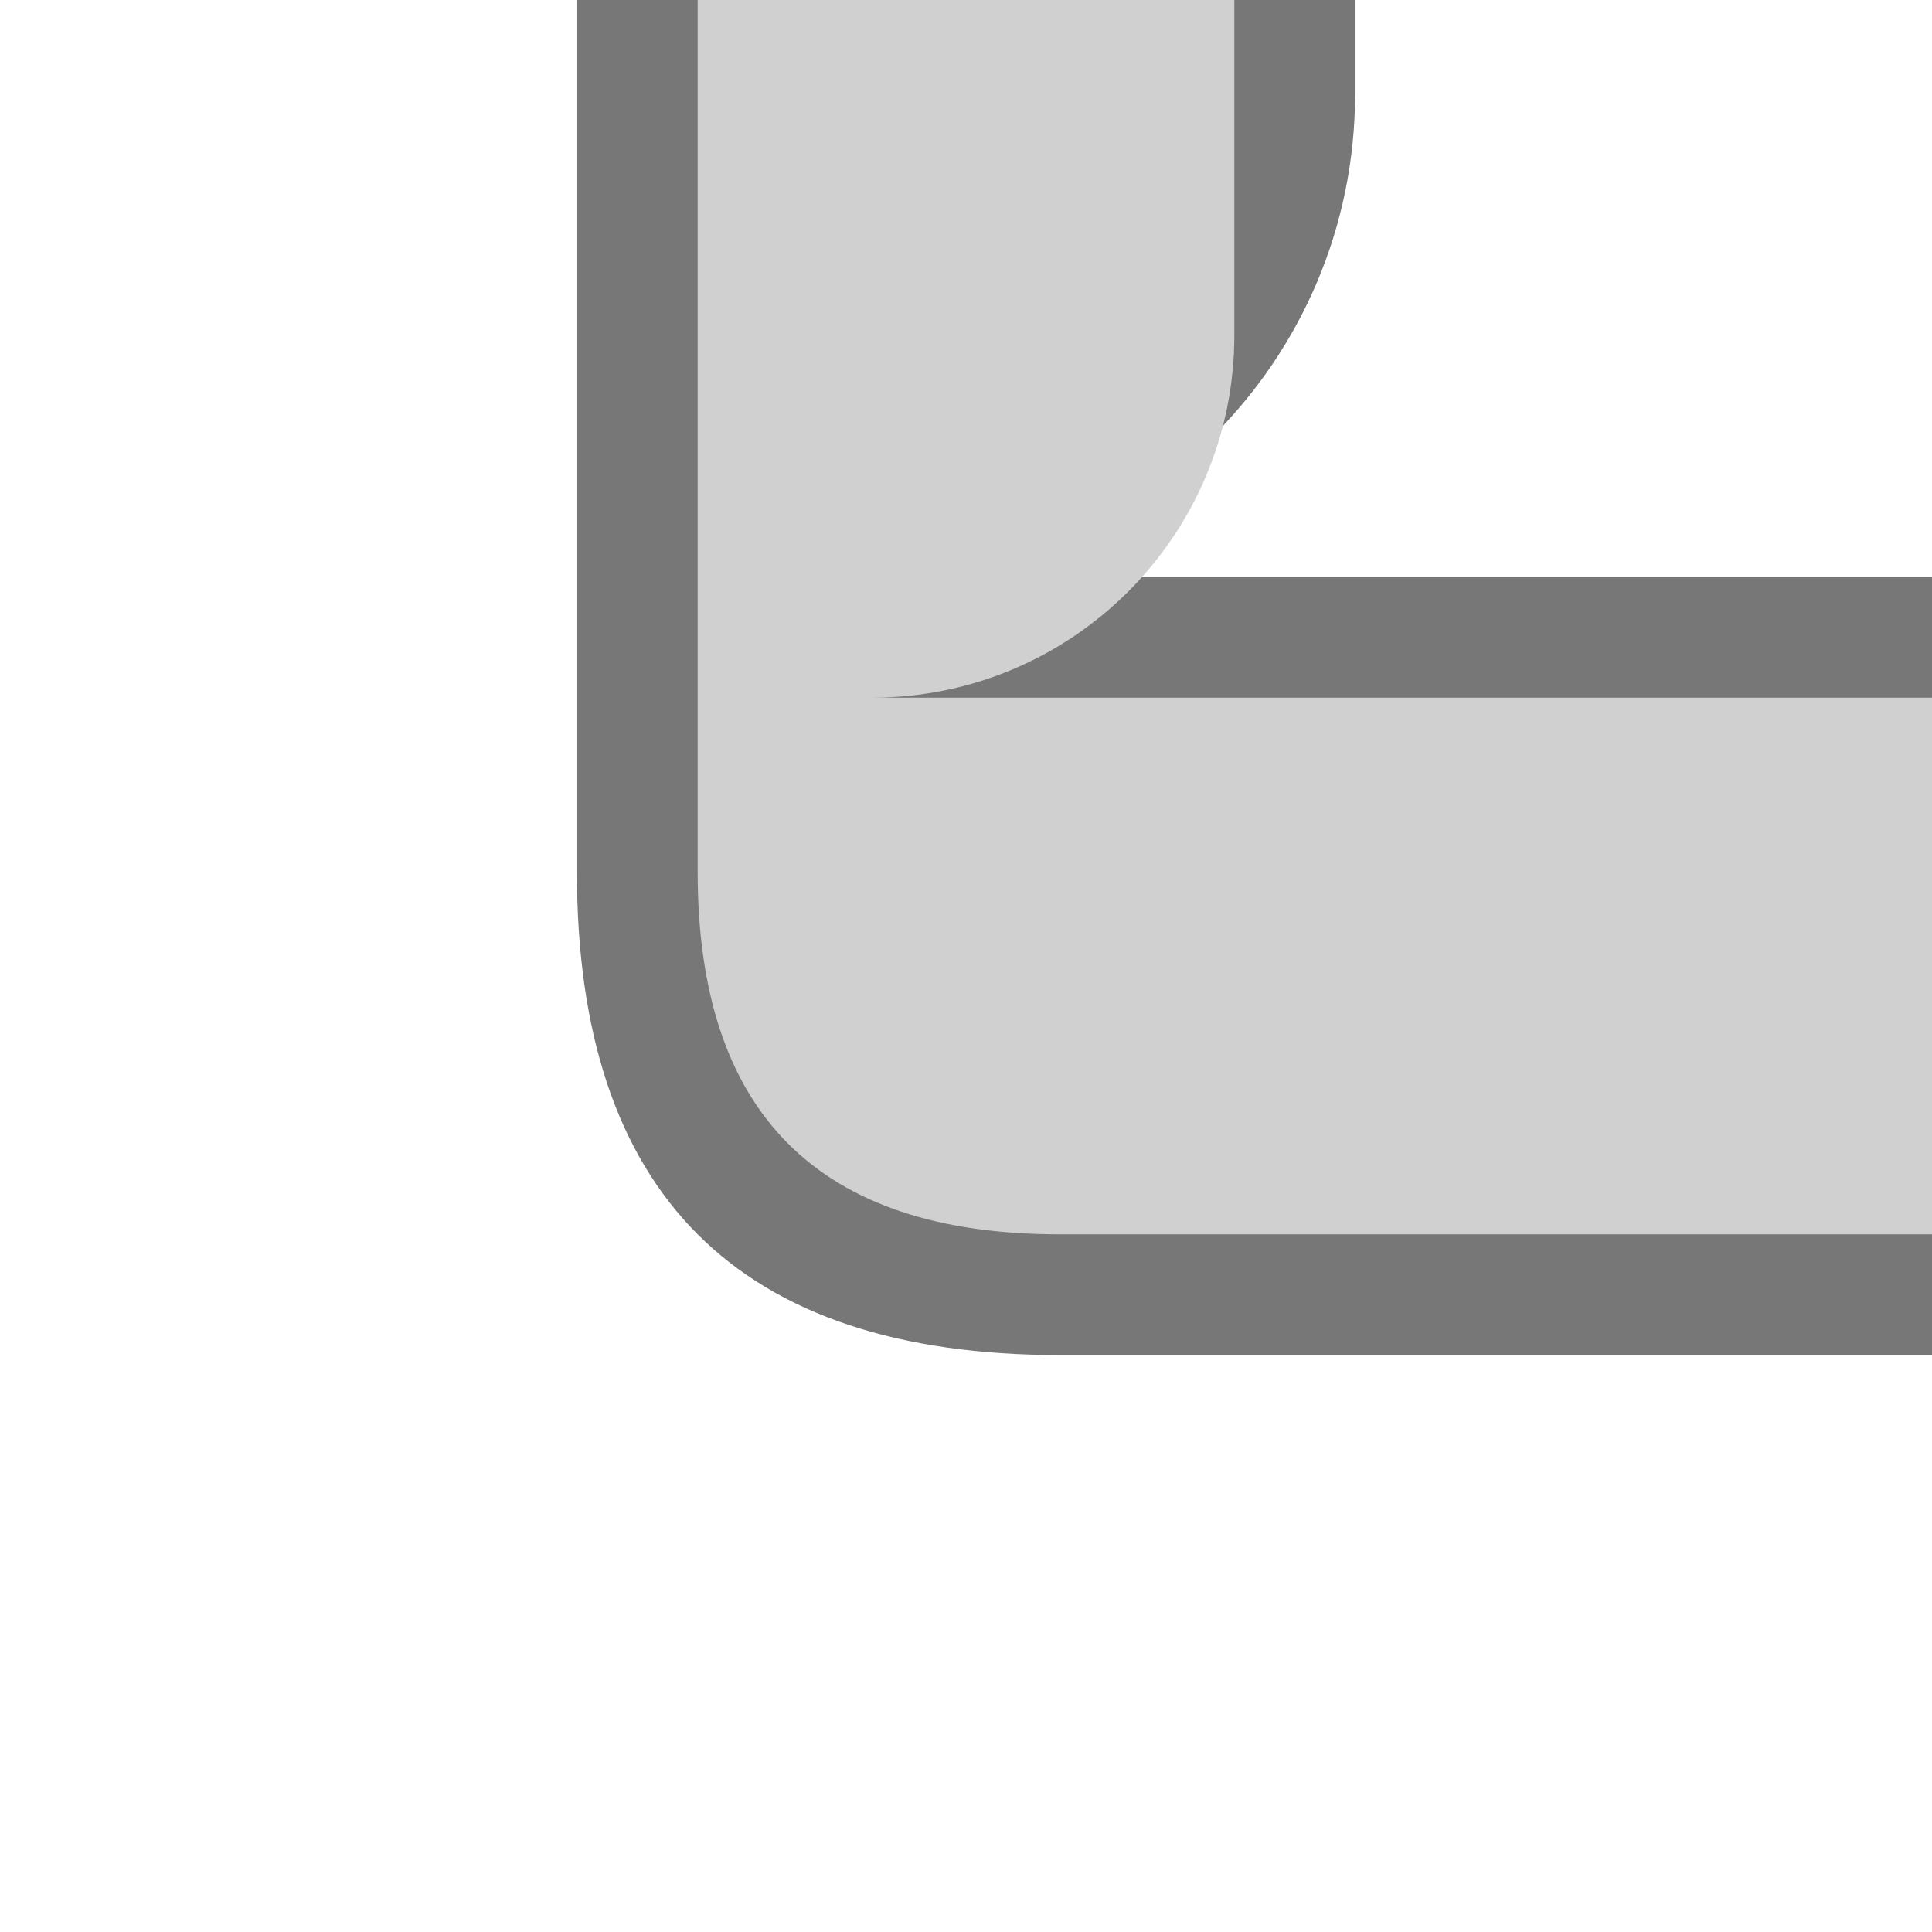
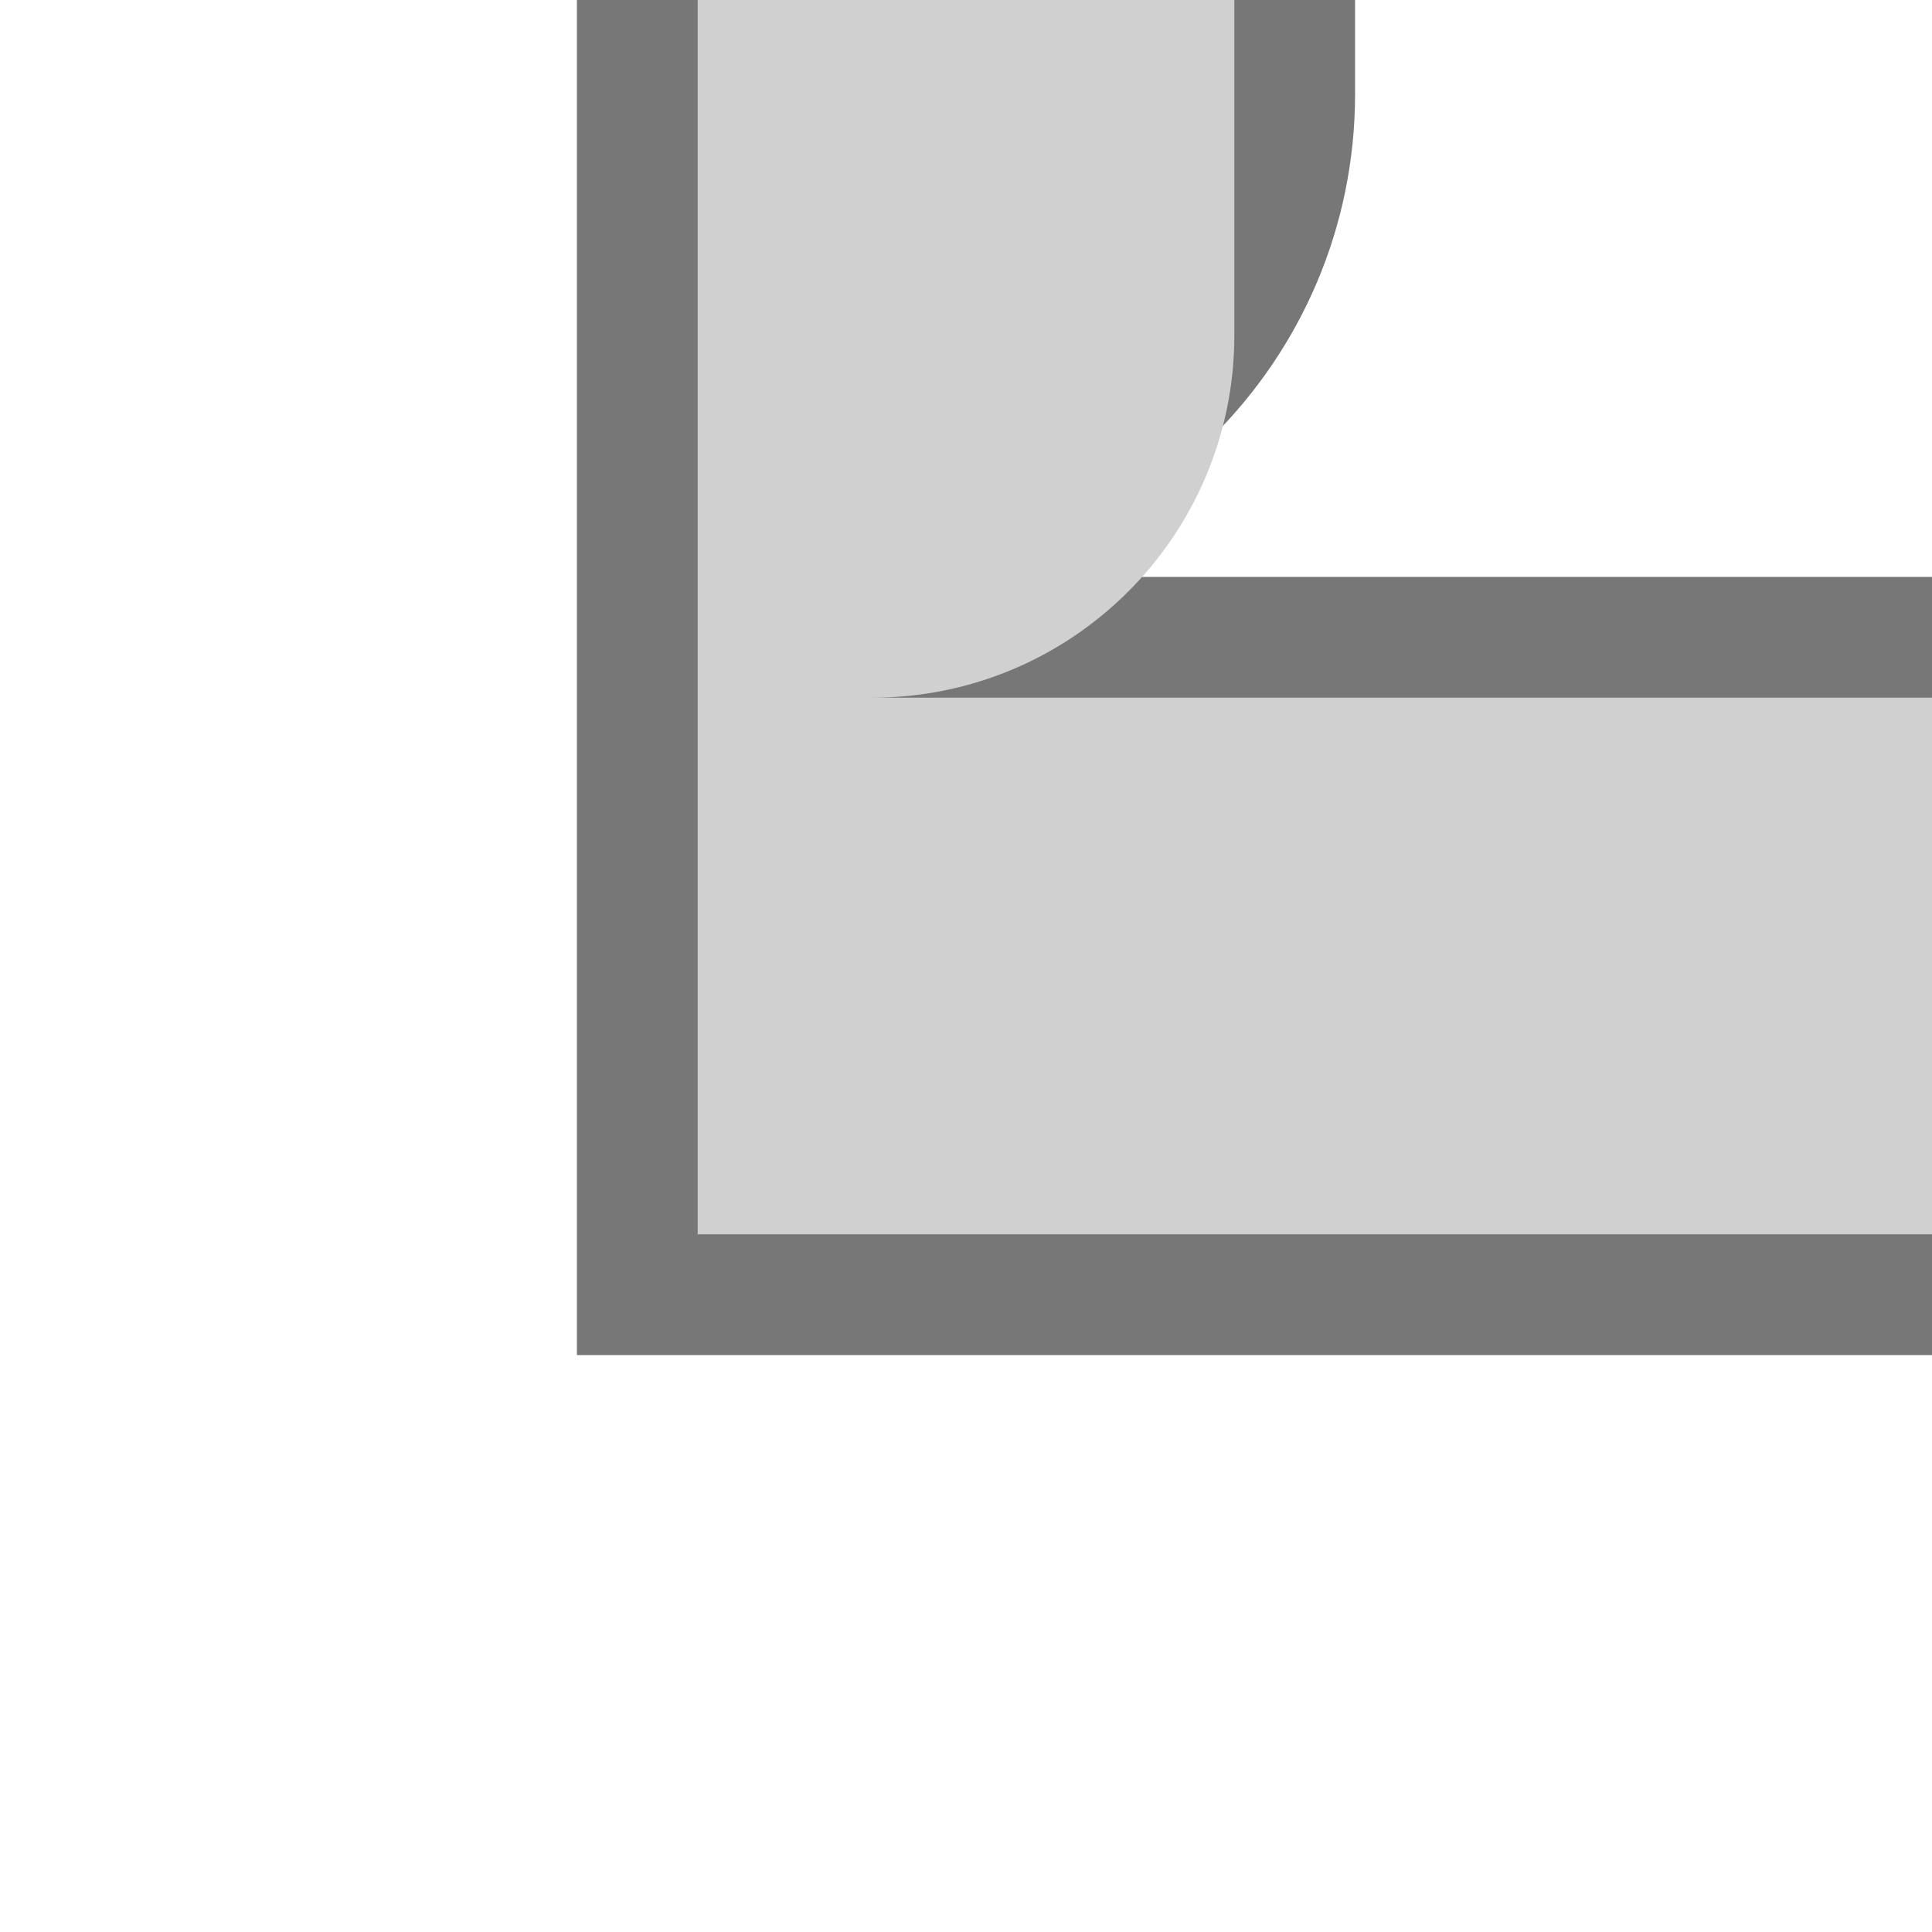
<svg xmlns="http://www.w3.org/2000/svg" viewBox="0 0 144 144">
-   <path d="M43,0H101V7A36,36 0 0,1 65,43H144V101H79Q43,101 43,65V0Z" fill="#777" />
-   <path d="M52,0H92V25A27,27 0 0,1 65,52H144V92H79Q52,92 52,65V0Z" fill="#D0D0D0" />
+   <path d="M43,0H101V7A36,36 0 0,1 65,43H144V101H43V0Z" fill="#777" />
+   <path d="M52,0H92V25A27,27 0 0,1 65,52H144V92H52V0Z" fill="#D0D0D0" />
</svg>
